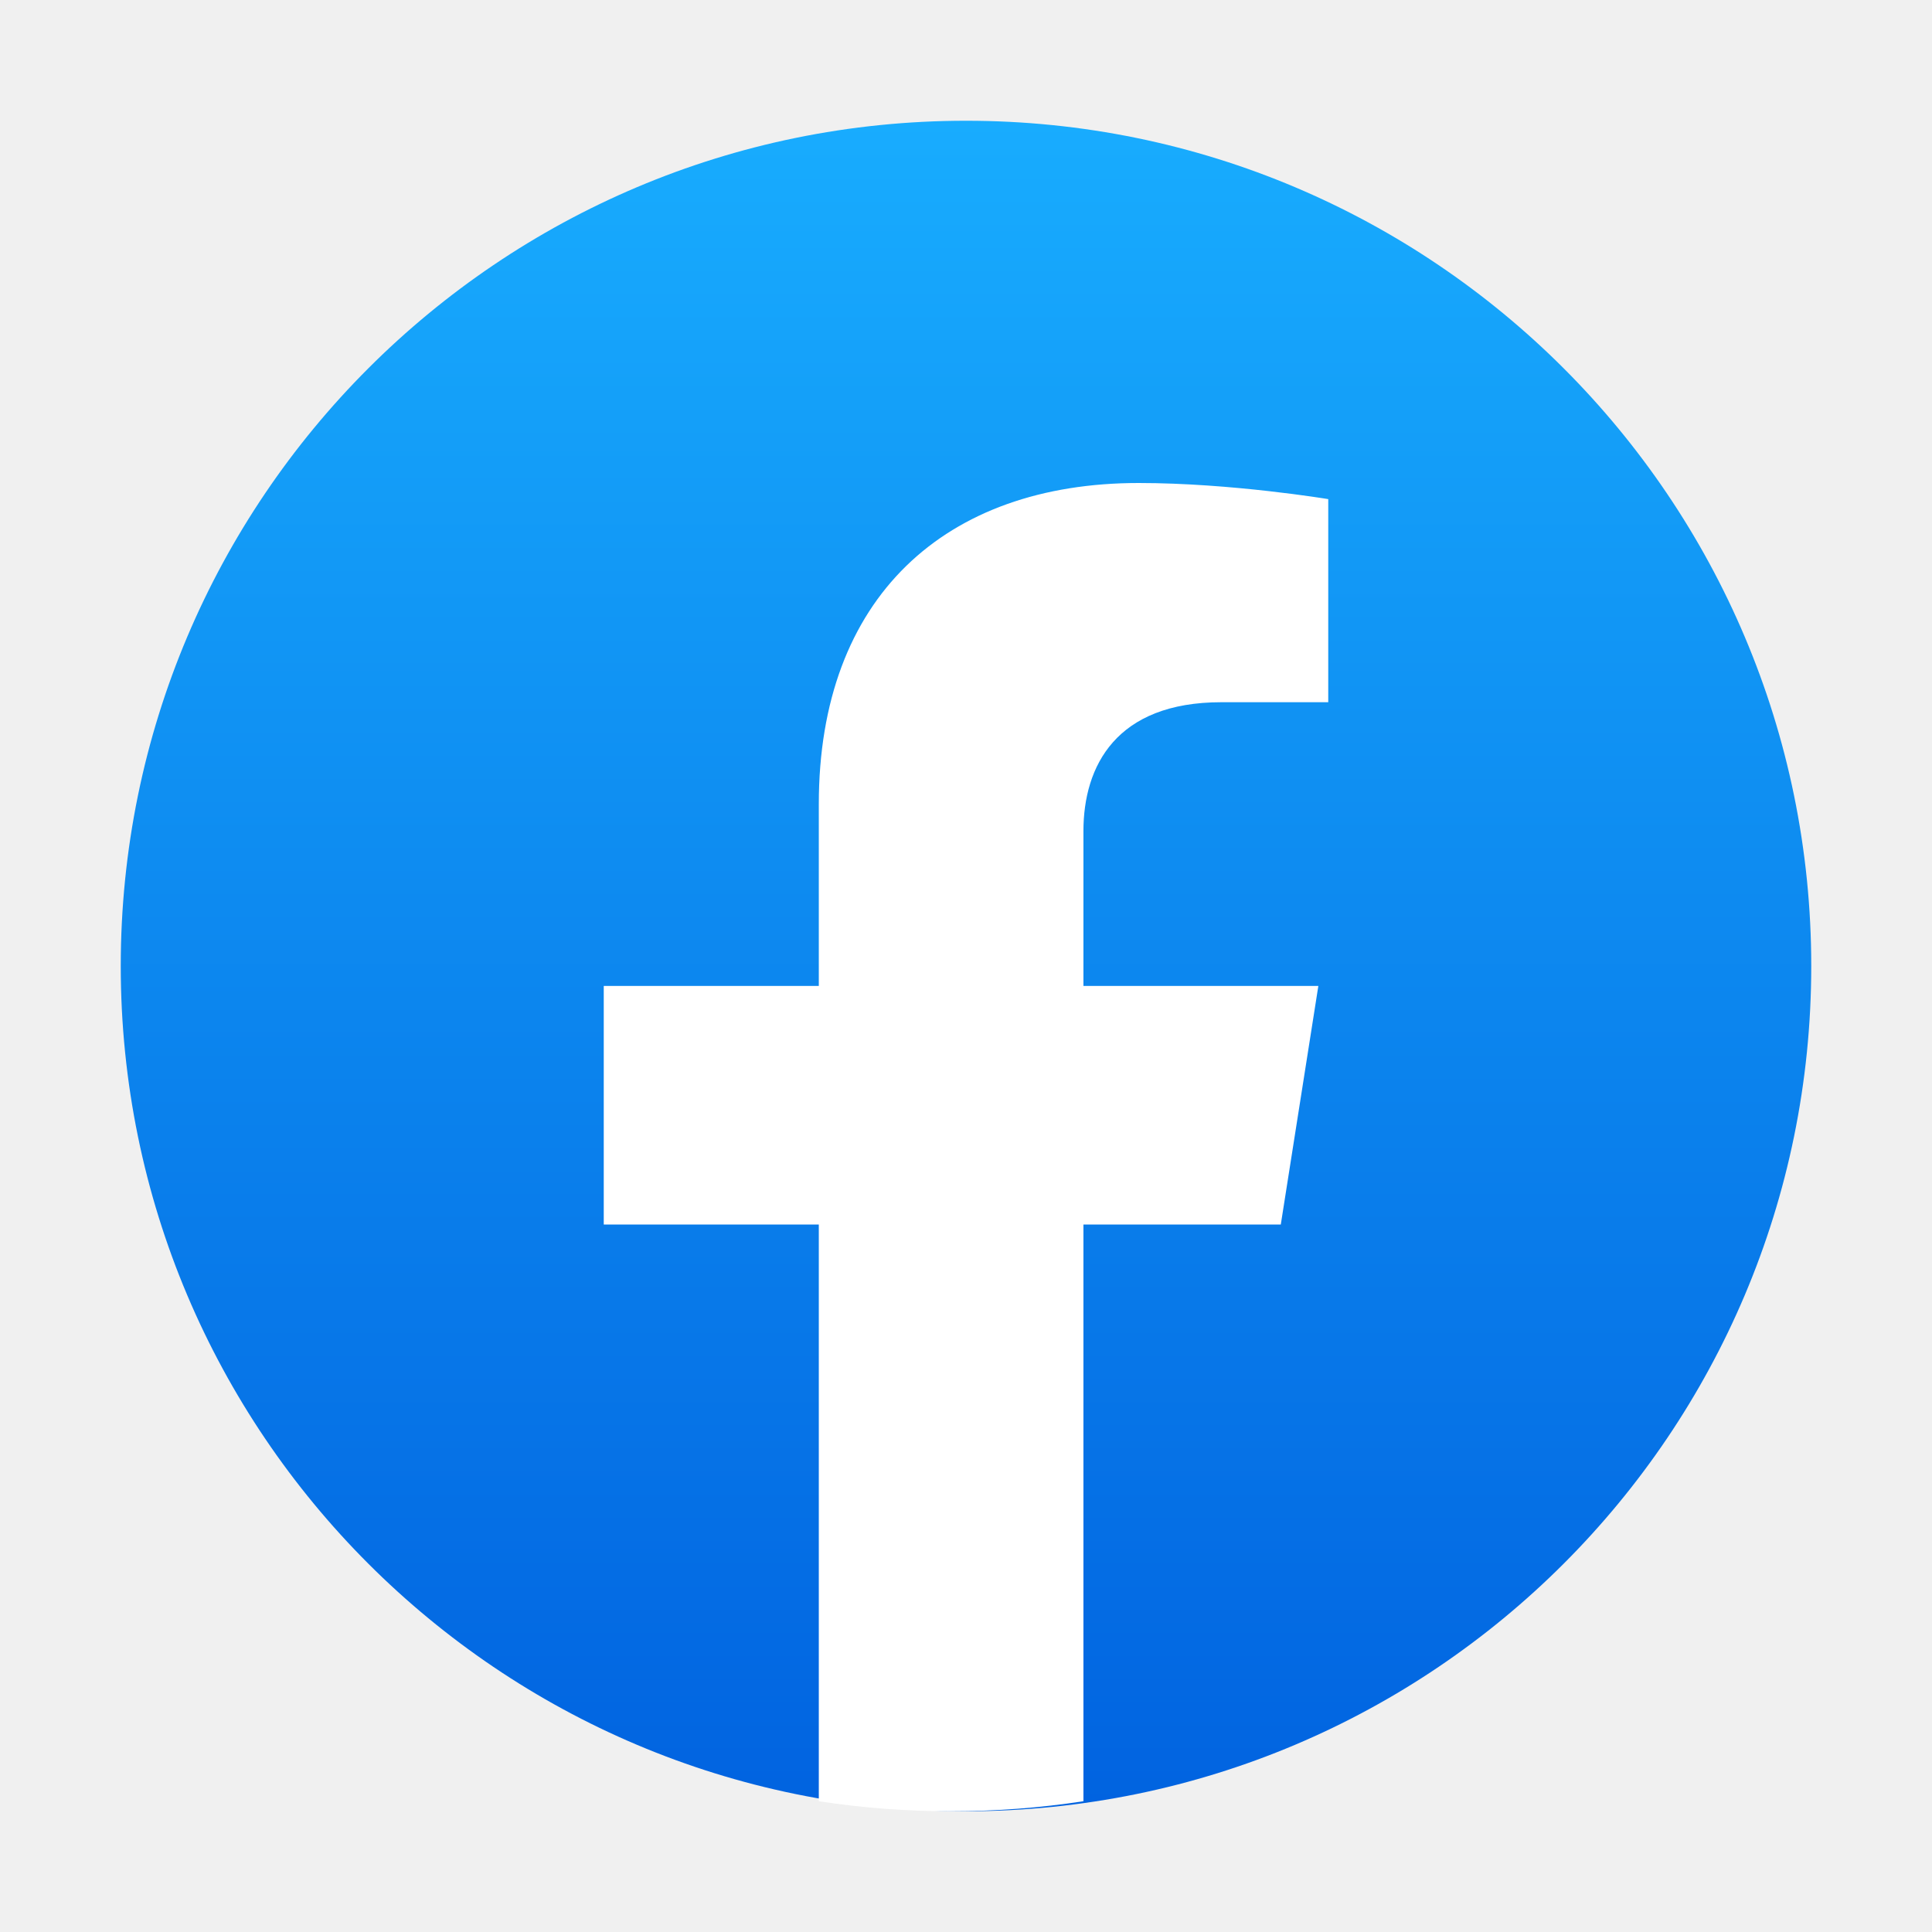
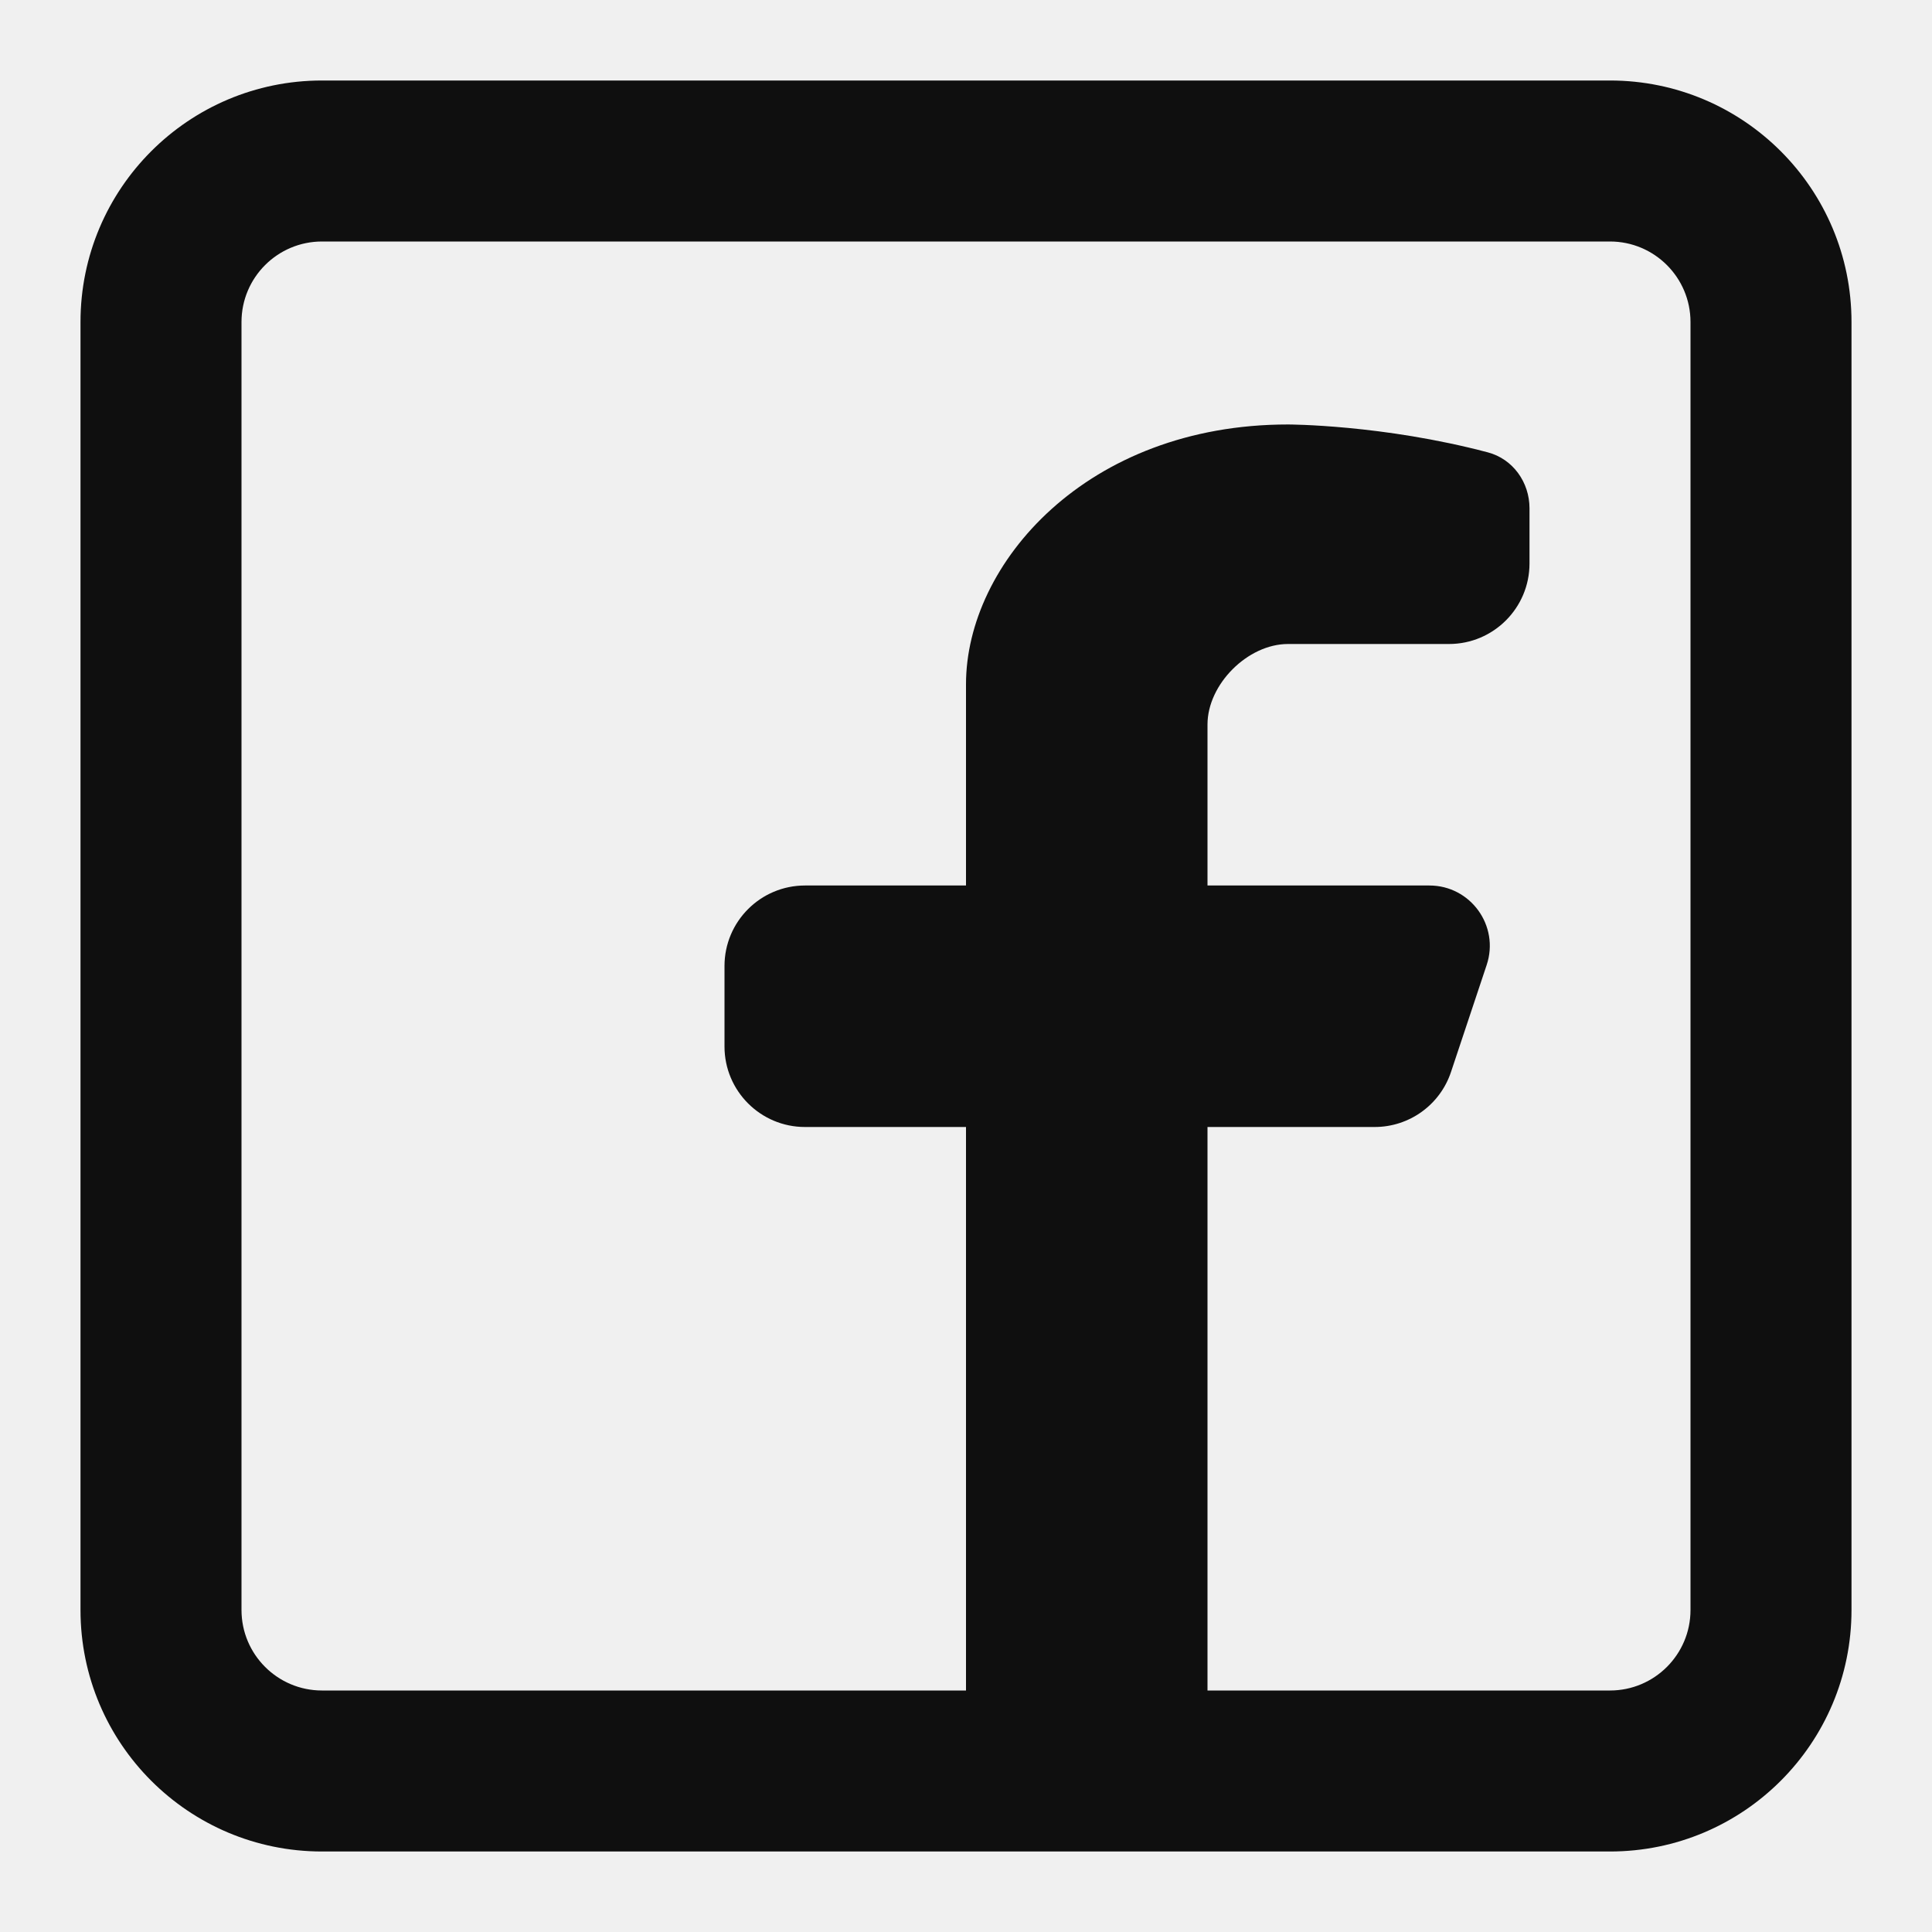
- <svg xmlns="http://www.w3.org/2000/svg" width="800px" height="800px" viewBox="0 0 32 32" fill="none">
-   <circle cx="16" cy="16" r="14" fill="url(#paint0_linear_87_7208)" />
-   <path d="M21.214 20.282L21.836 16.33H17.945V13.767C17.945 12.686 18.488 11.631 20.23 11.631H22V8.267C22 8.267 20.395 8 18.86 8C15.655 8 13.562 9.893 13.562 13.318V16.33H10V20.282H13.562V29.834C14.277 29.944 15.008 30 15.753 30C16.499 30 17.23 29.944 17.945 29.834V20.282H21.214Z" fill="white" />
-   <defs>
-     <linearGradient id="paint0_linear_87_7208" x1="16" y1="2" x2="16" y2="29.917" gradientUnits="userSpaceOnUse">
-       <stop stop-color="#18ACFE" />
-       <stop offset="1" stop-color="#0163E0" />
-     </linearGradient>
-   </defs>
+ <svg xmlns="http://www.w3.org/2000/svg" width="800px" height="800px" viewBox="0 0 24 24" fill="none">
+   <path fill-rule="evenodd" clip-rule="evenodd" d="M20 1C21.657 1 23 2.343 23 4V20C23 21.657 21.657 23 20 23H4C2.343 23 1 21.657 1 20V4C1 2.343 2.343 1 4 1H20ZM20 3C20.552 3 21 3.448 21 4V20C21 20.552 20.552 21 20 21H15V14H17.076C17.507 14 17.889 13.725 18.025 13.316L18.468 11.987C18.63 11.501 18.268 11 17.756 11H15V9C15 8.5 15.5 8 16 8H18C18.552 8 19 7.552 19 7V6.314C19 5.991 18.794 5.701 18.481 5.619C17.171 5.273 16 5.273 16 5.273C13.5 5.273 12 7 12 8.5V11H10C9.448 11 9 11.448 9 12V13C9 13.552 9.448 14 10 14H12V21H4C3.448 21 3 20.552 3 20V4C3 3.448 3.448 3 4 3H20Z" fill="#0F0F0F" />
</svg>
